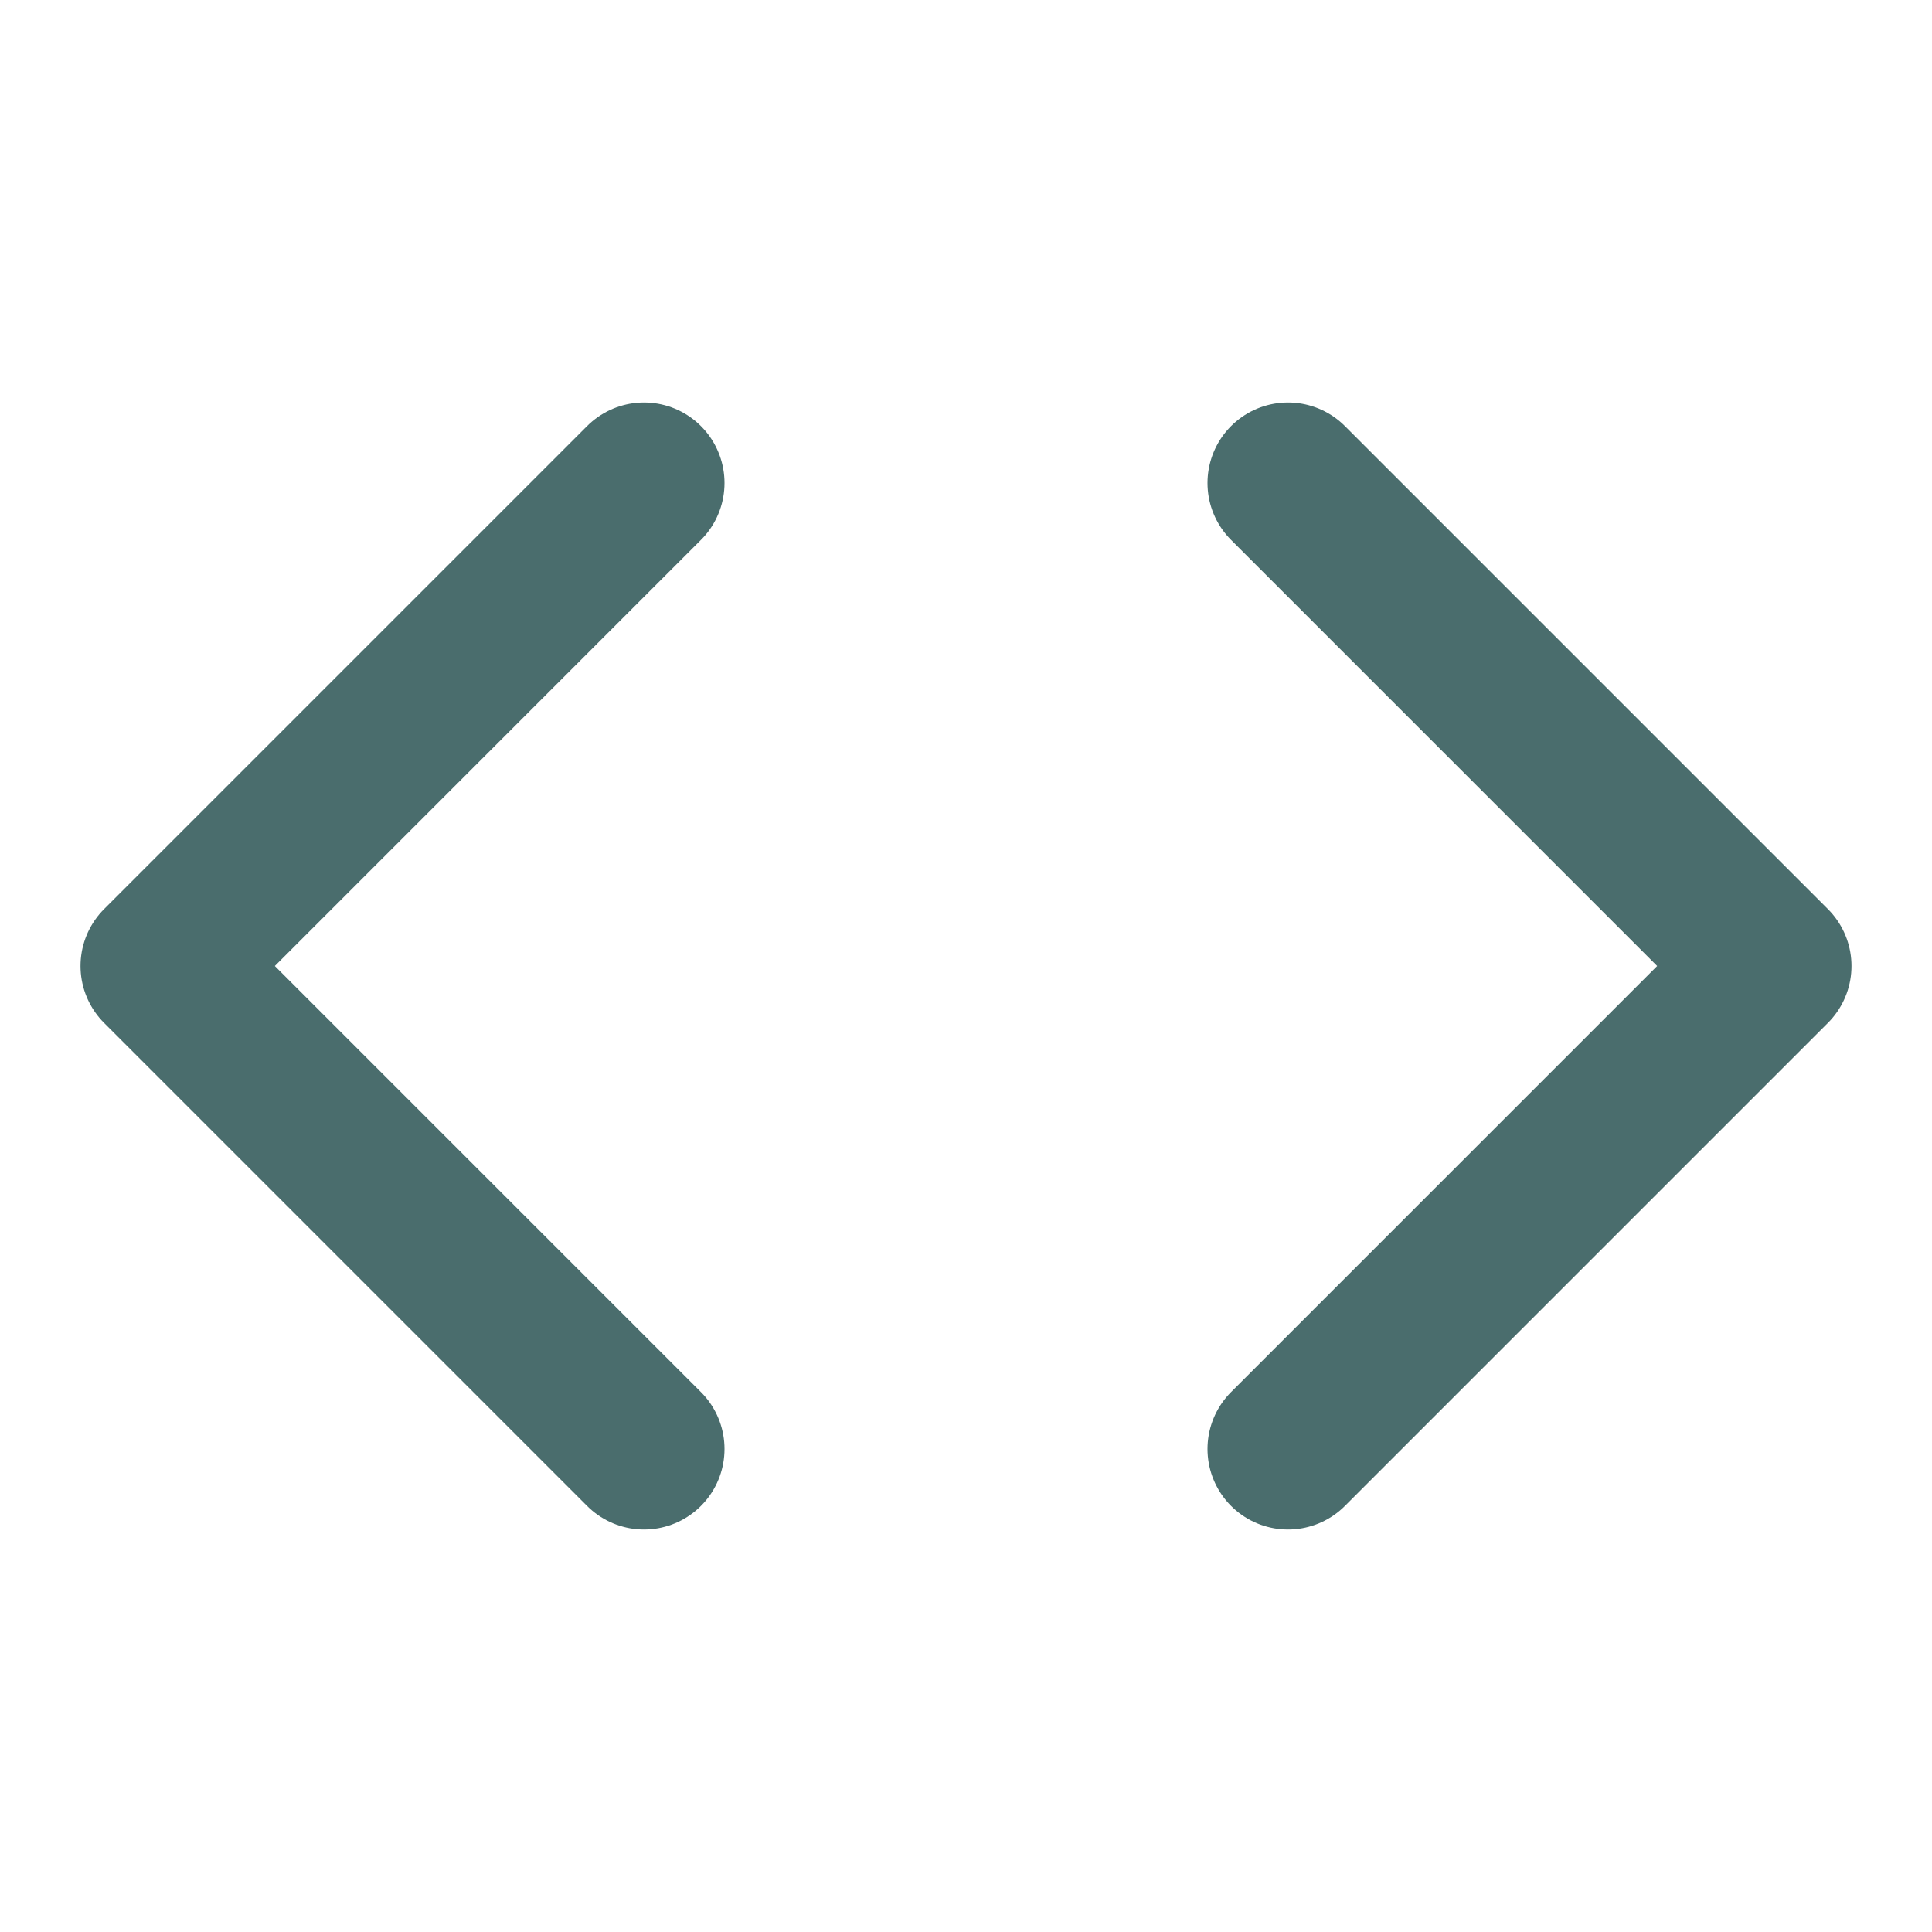
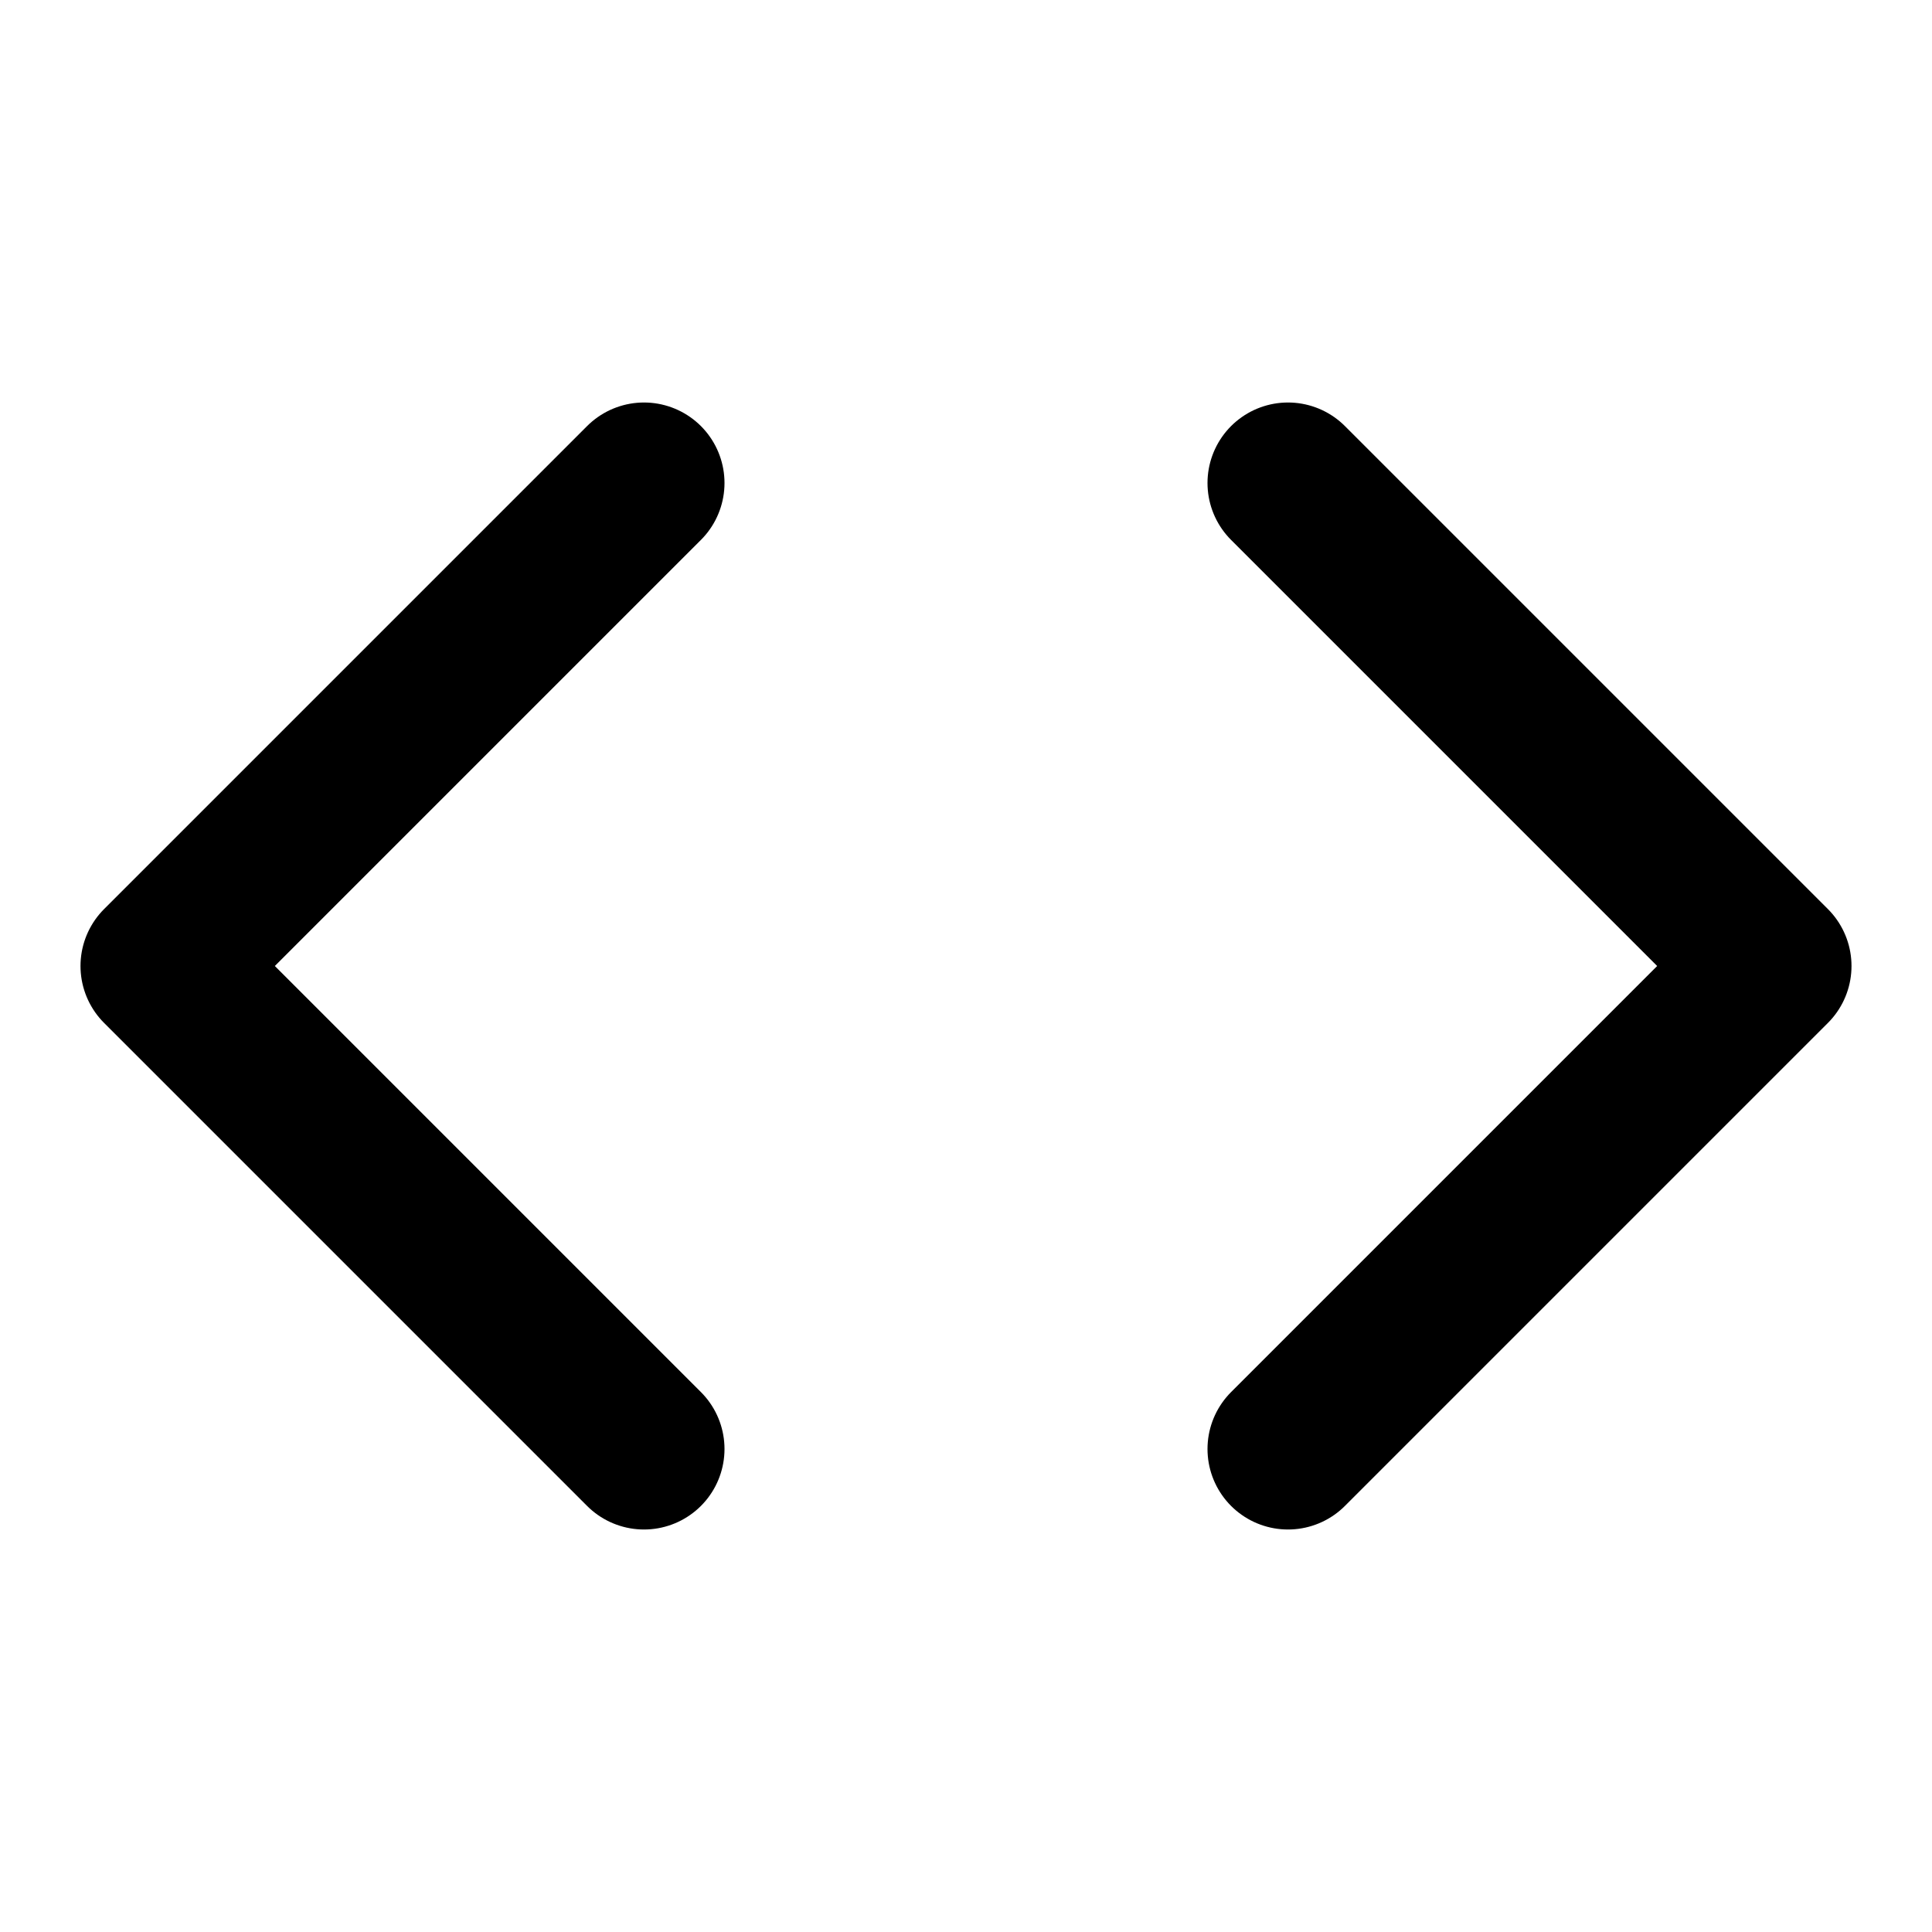
- <svg xmlns="http://www.w3.org/2000/svg" width="24" height="24" viewBox="0 0 24 24" fill="none" stroke="#4a6d6d" stroke-width="2" stroke-linecap="round" stroke-linejoin="round">
+ <svg xmlns="http://www.w3.org/2000/svg" width="24" height="24" viewBox="0 0 24 24" fill="none" stroke="#000000" stroke-width="2" stroke-linecap="round" stroke-linejoin="round">
  <polyline points="16 18 22 12 16 6" />
  <polyline points="8 6 2 12 8 18" />
</svg>
